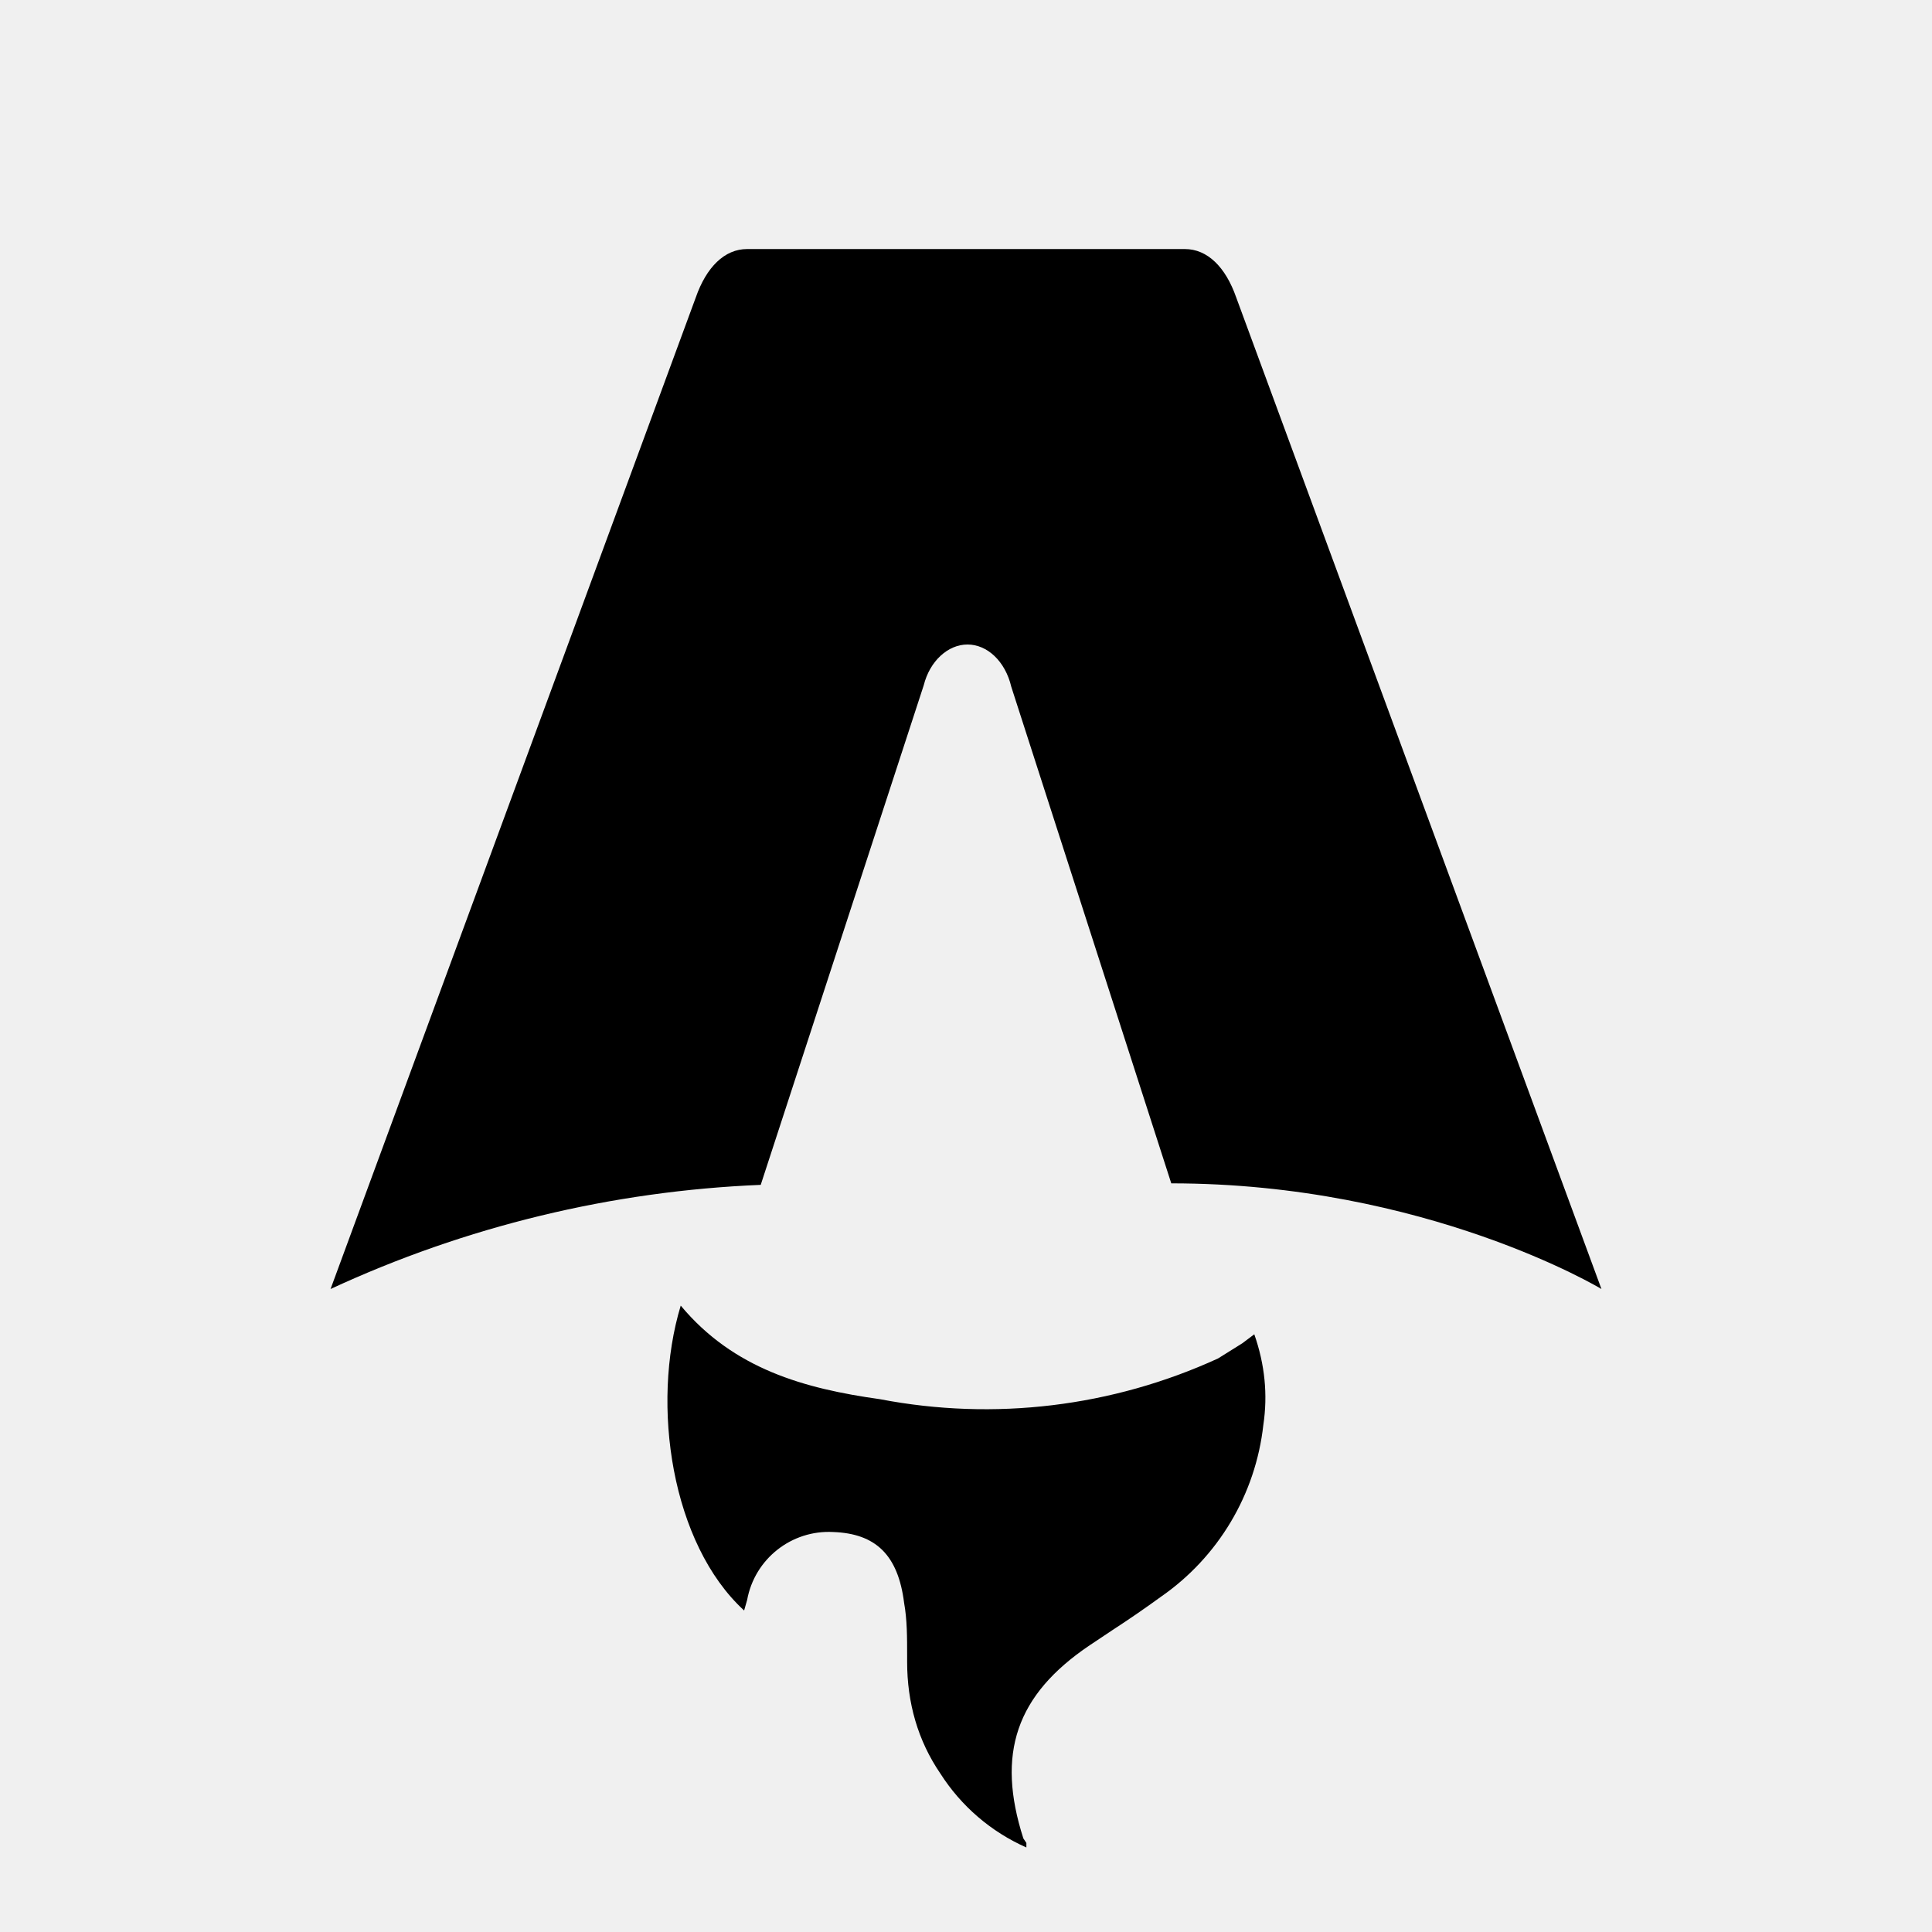
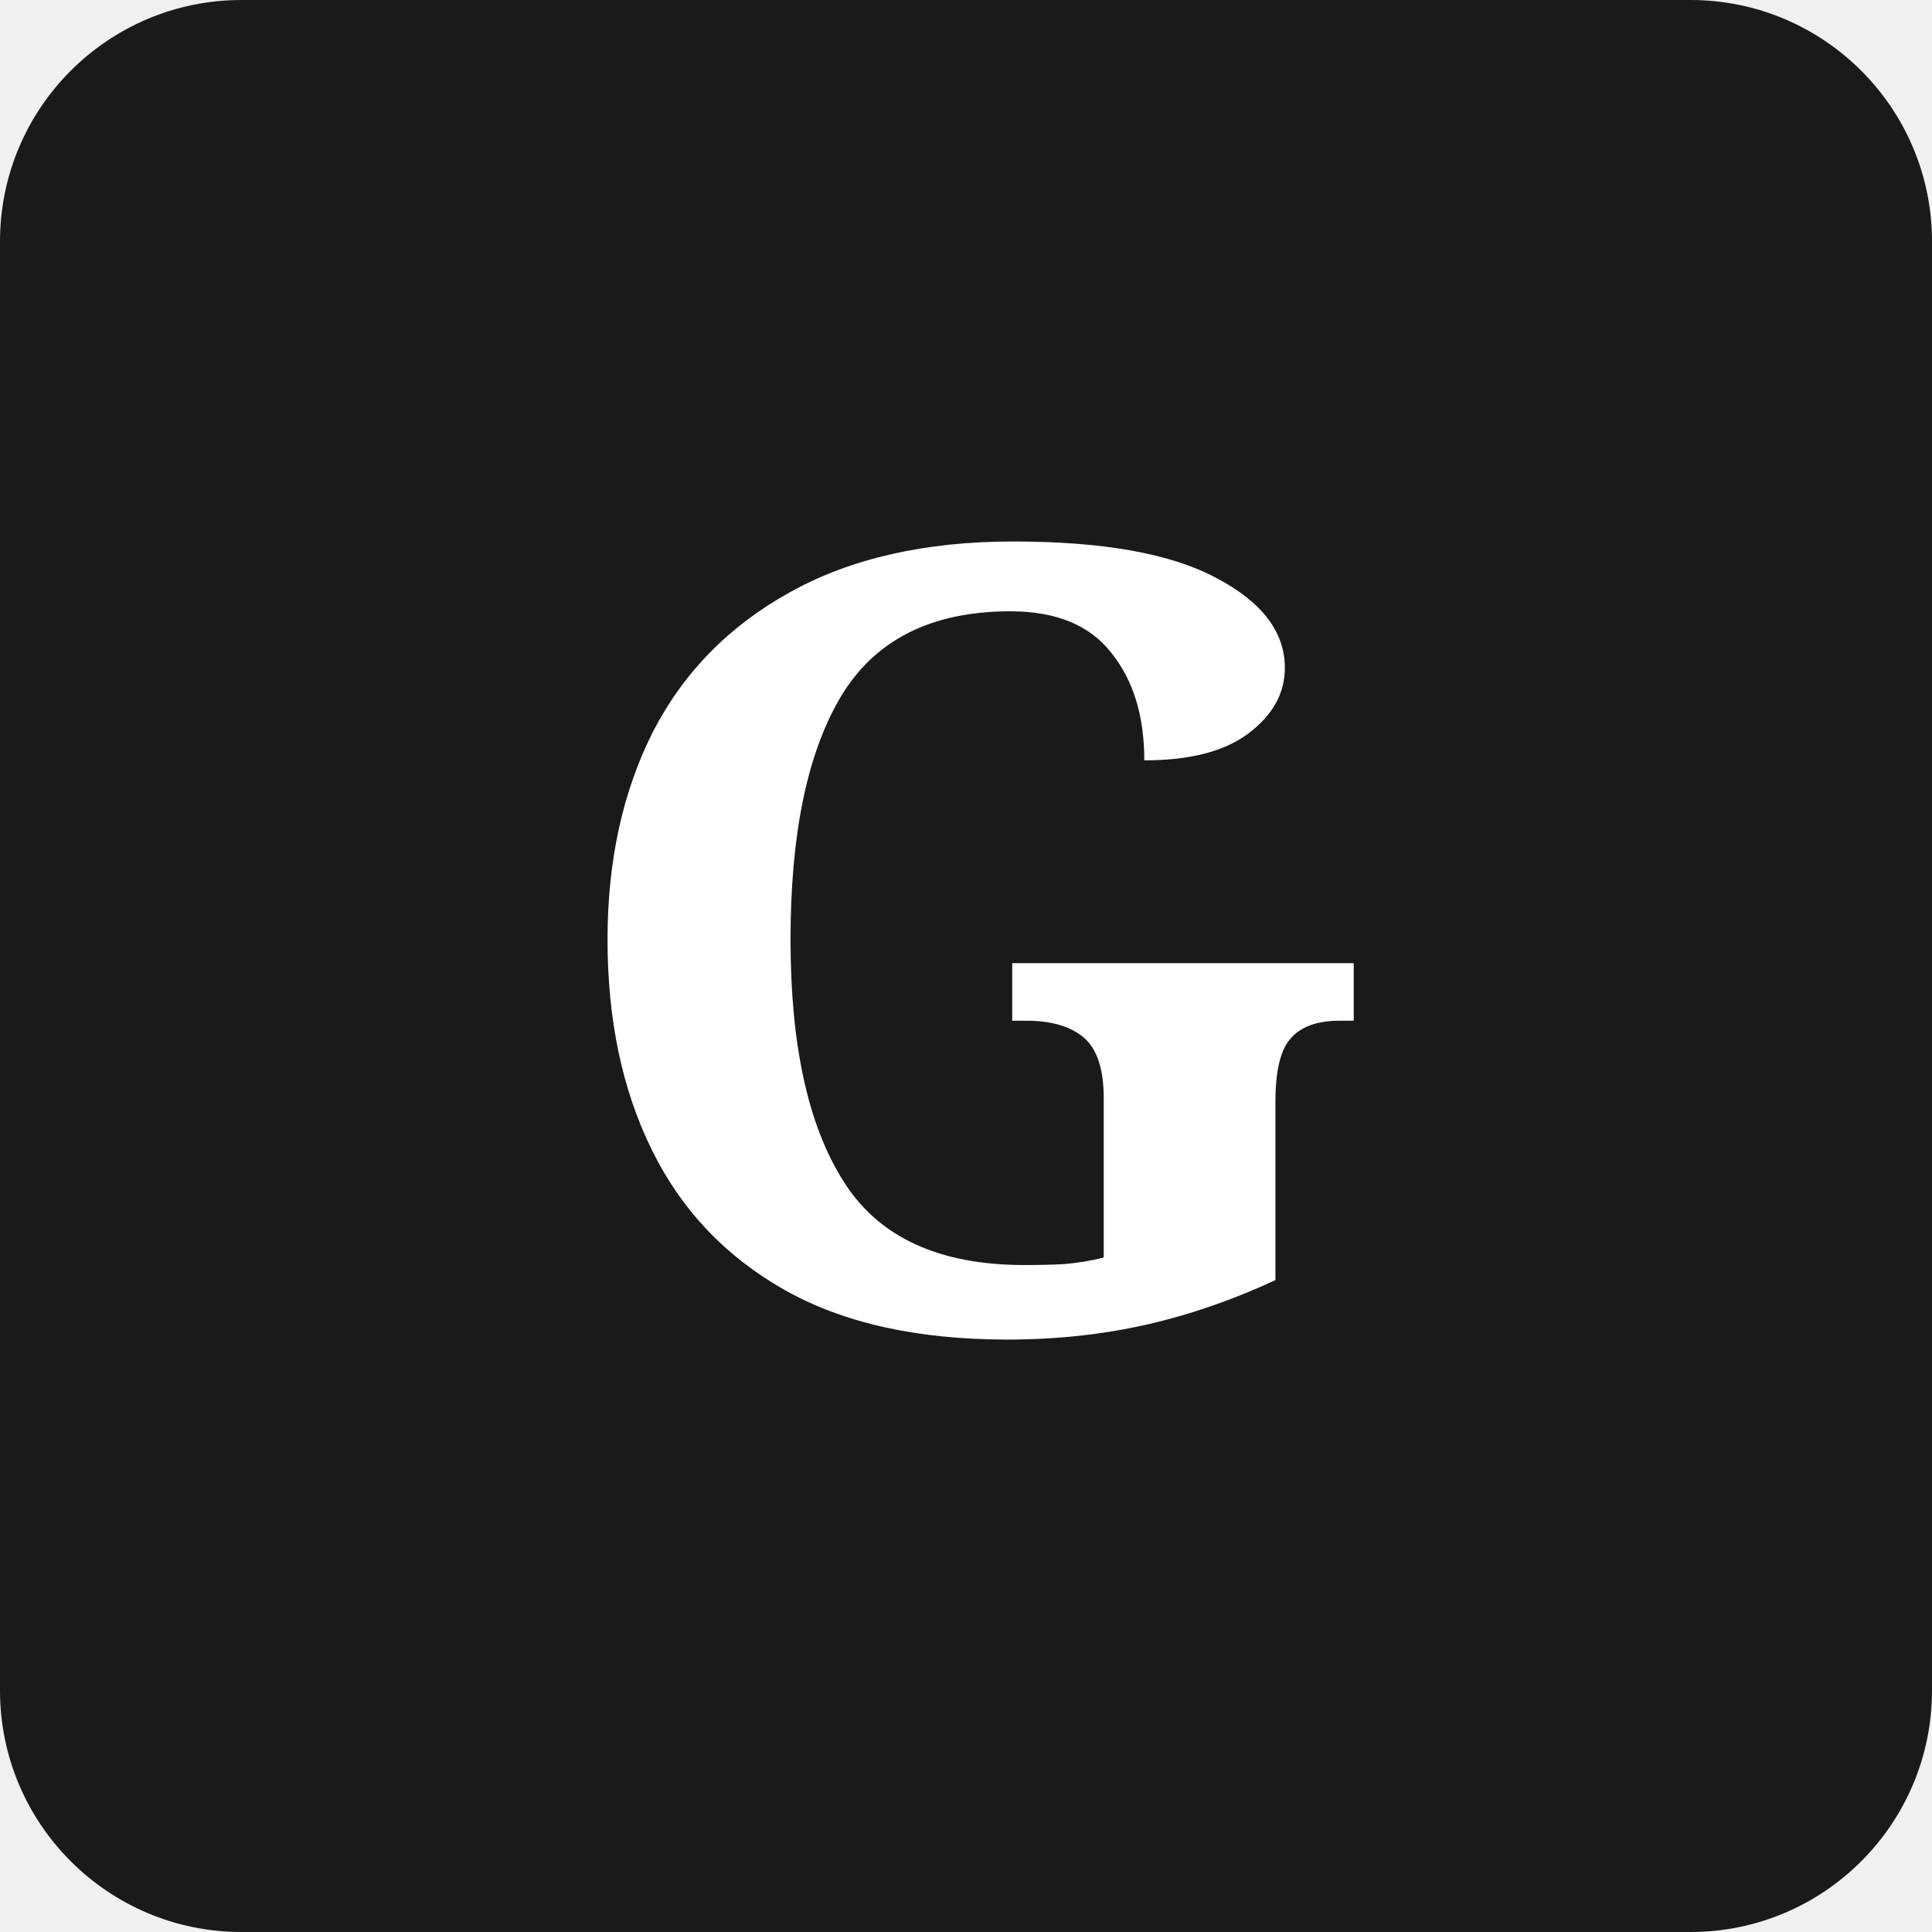
- <svg xmlns="http://www.w3.org/2000/svg" fill="none" viewBox="0 0 128 128">
-   <path d="M50.4 78.5a75.1 75.1 0 0 0-28.5 6.9l24.2-65.7c.7-2 1.9-3.2 3.4-3.2h29c1.5 0 2.7 1.2 3.4 3.2l24.2 65.7s-11.6-7-28.5-7L67 45.5c-.4-1.7-1.6-2.8-2.9-2.8-1.3 0-2.5 1.1-2.9 2.7L50.4 78.5Zm-1.1 28.2Zm-4.2-20.2c-2 6.6-.6 15.8 4.2 20.2a17.5 17.5 0 0 1 .2-.7 5.5 5.5 0 0 1 5.7-4.5c2.8.1 4.3 1.5 4.7 4.7.2 1.1.2 2.3.2 3.5v.4c0 2.7.7 5.2 2.2 7.4a13 13 0 0 0 5.7 4.9v-.3l-.2-.3c-1.8-5.6-.5-9.5 4.4-12.8l1.5-1a73 73 0 0 0 3.2-2.2 16 16 0 0 0 6.8-11.4c.3-2 .1-4-.6-6l-.8.6-1.6 1a37 37 0 0 1-22.4 2.7c-5-.7-9.7-2-13.2-6.2Z" />
-   <style>
-         path { fill: #000; }
-         @media (prefers-color-scheme: dark) {
-             path { fill: #FFF; }
-         }
-     </style>
+ <svg xmlns="http://www.w3.org/2000/svg" width="32" height="32" viewBox="0 0 32 32">
+   <rect width="32" height="32" rx="4" fill="#1a1a1a" />
+   <text x="16" y="22" text-anchor="middle" fill="#fff" font-family="Georgia, serif" font-size="18" font-weight="bold">G</text>
</svg>
